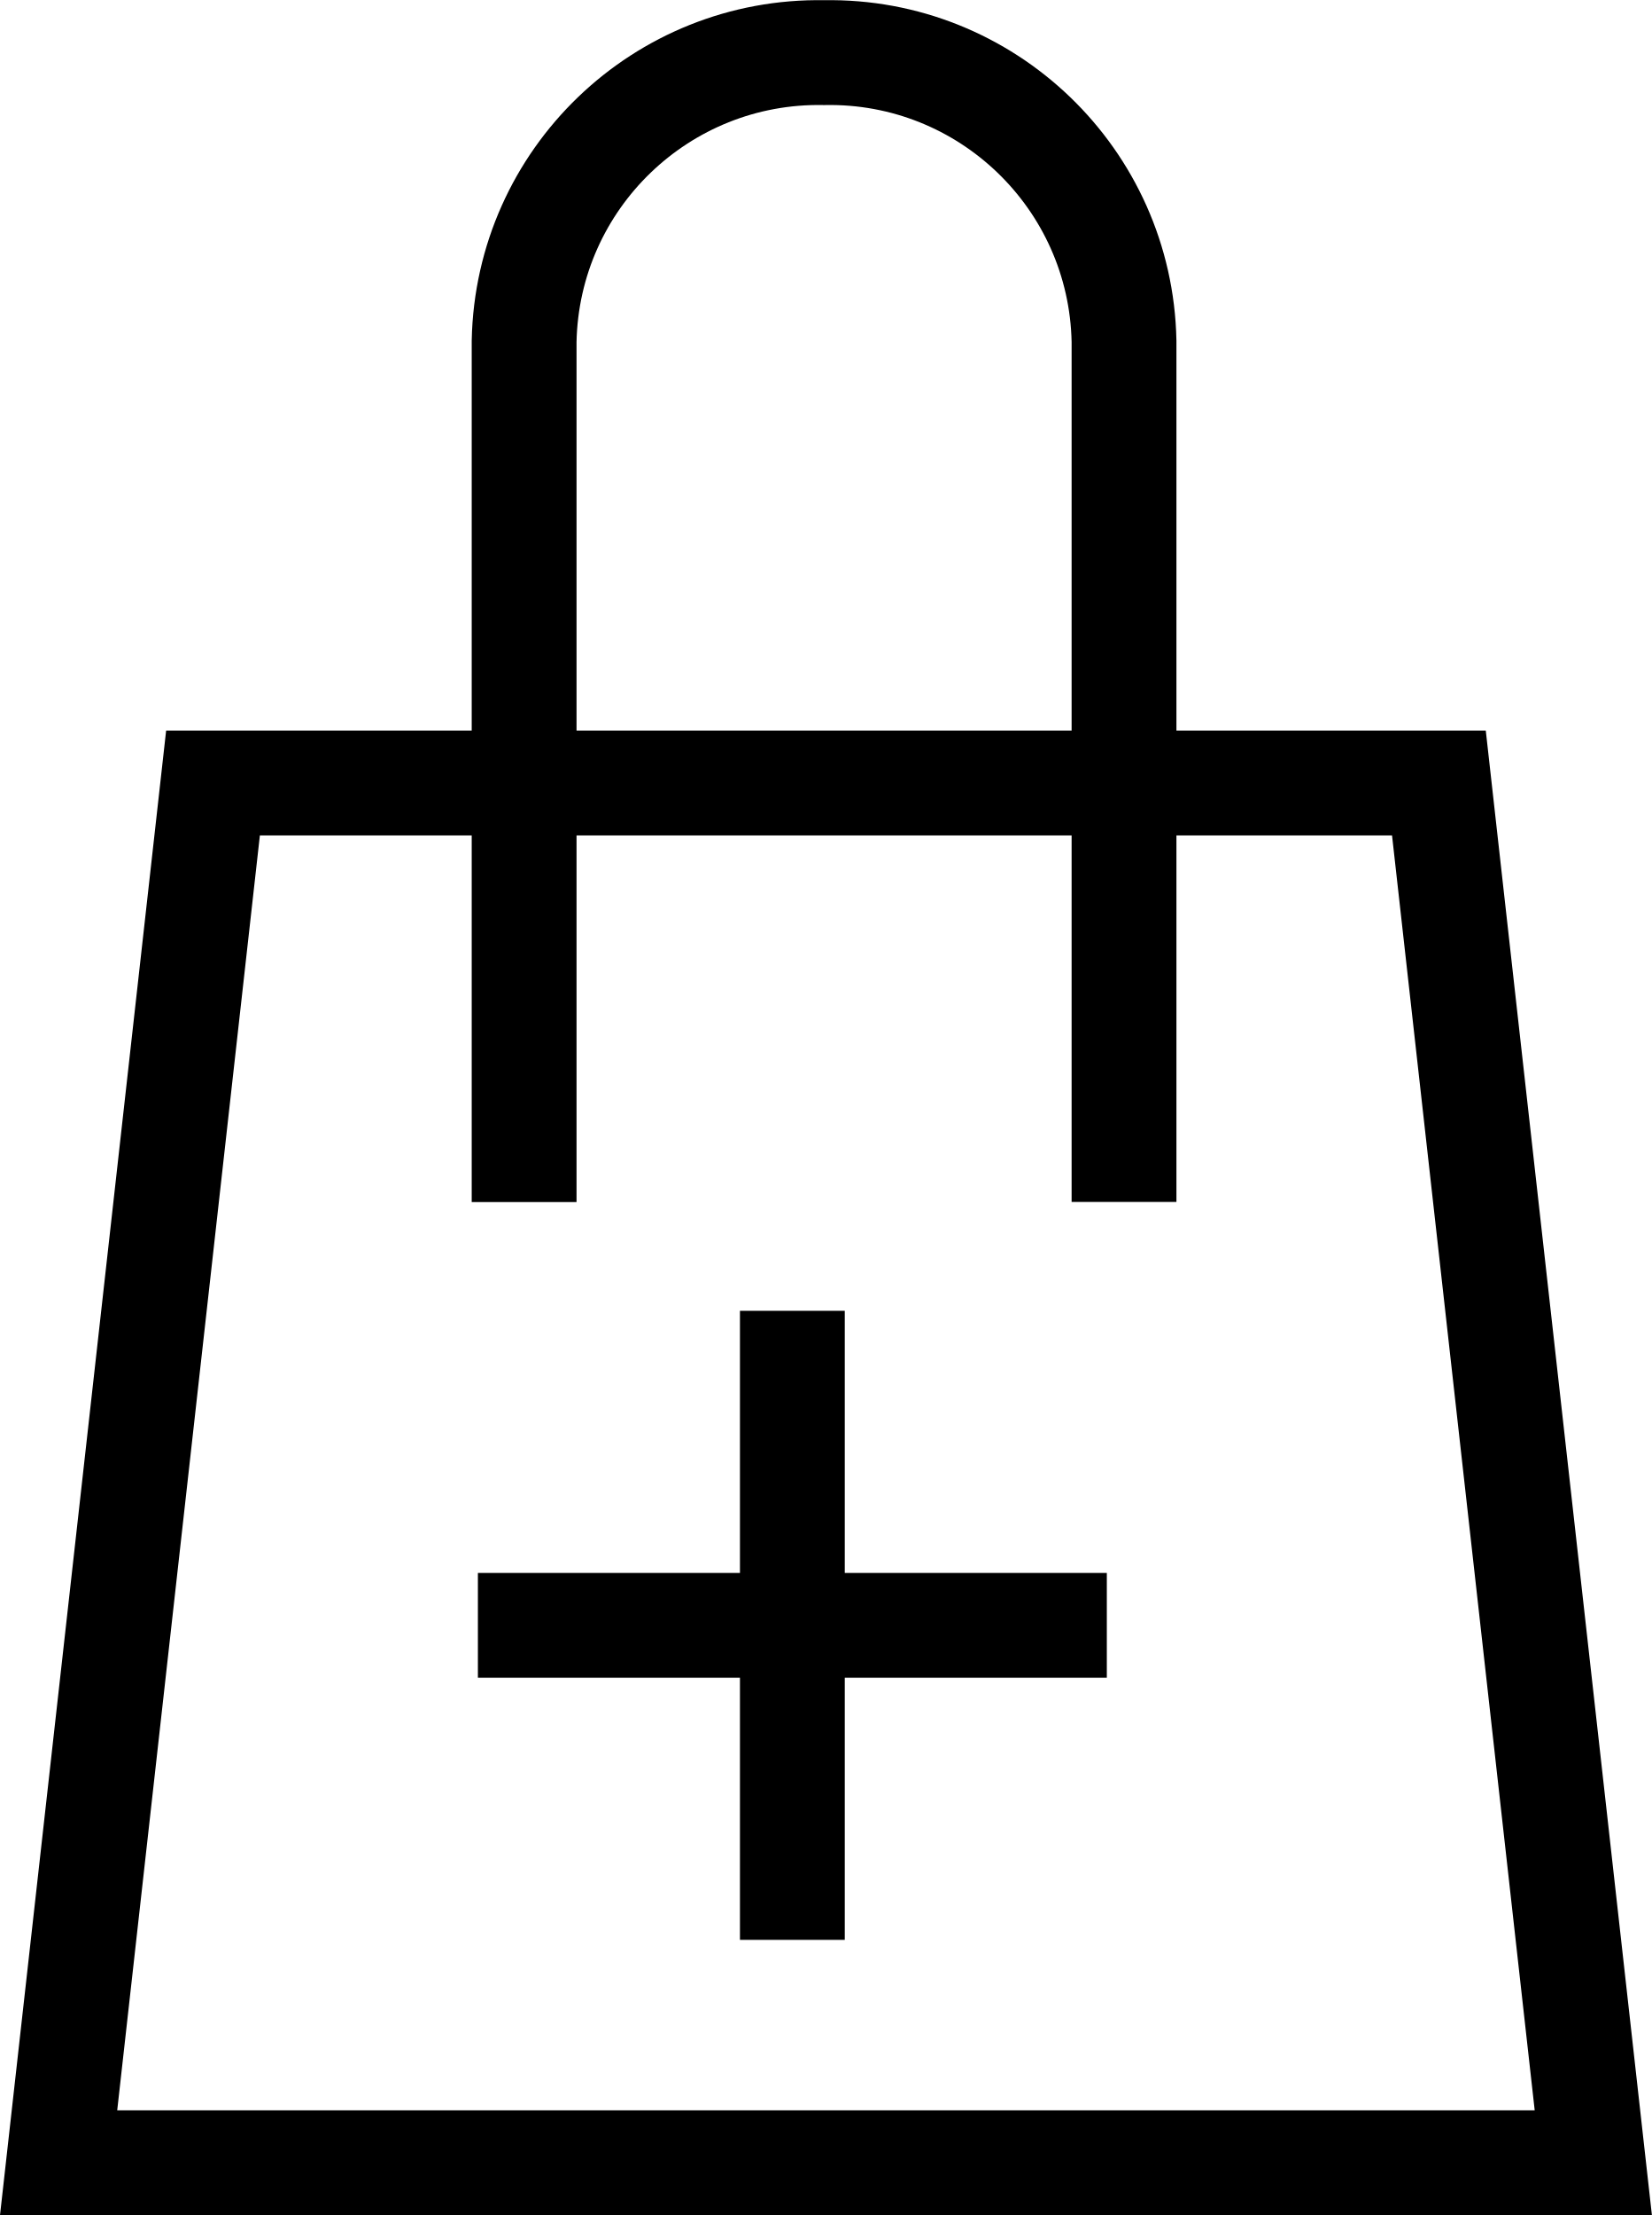
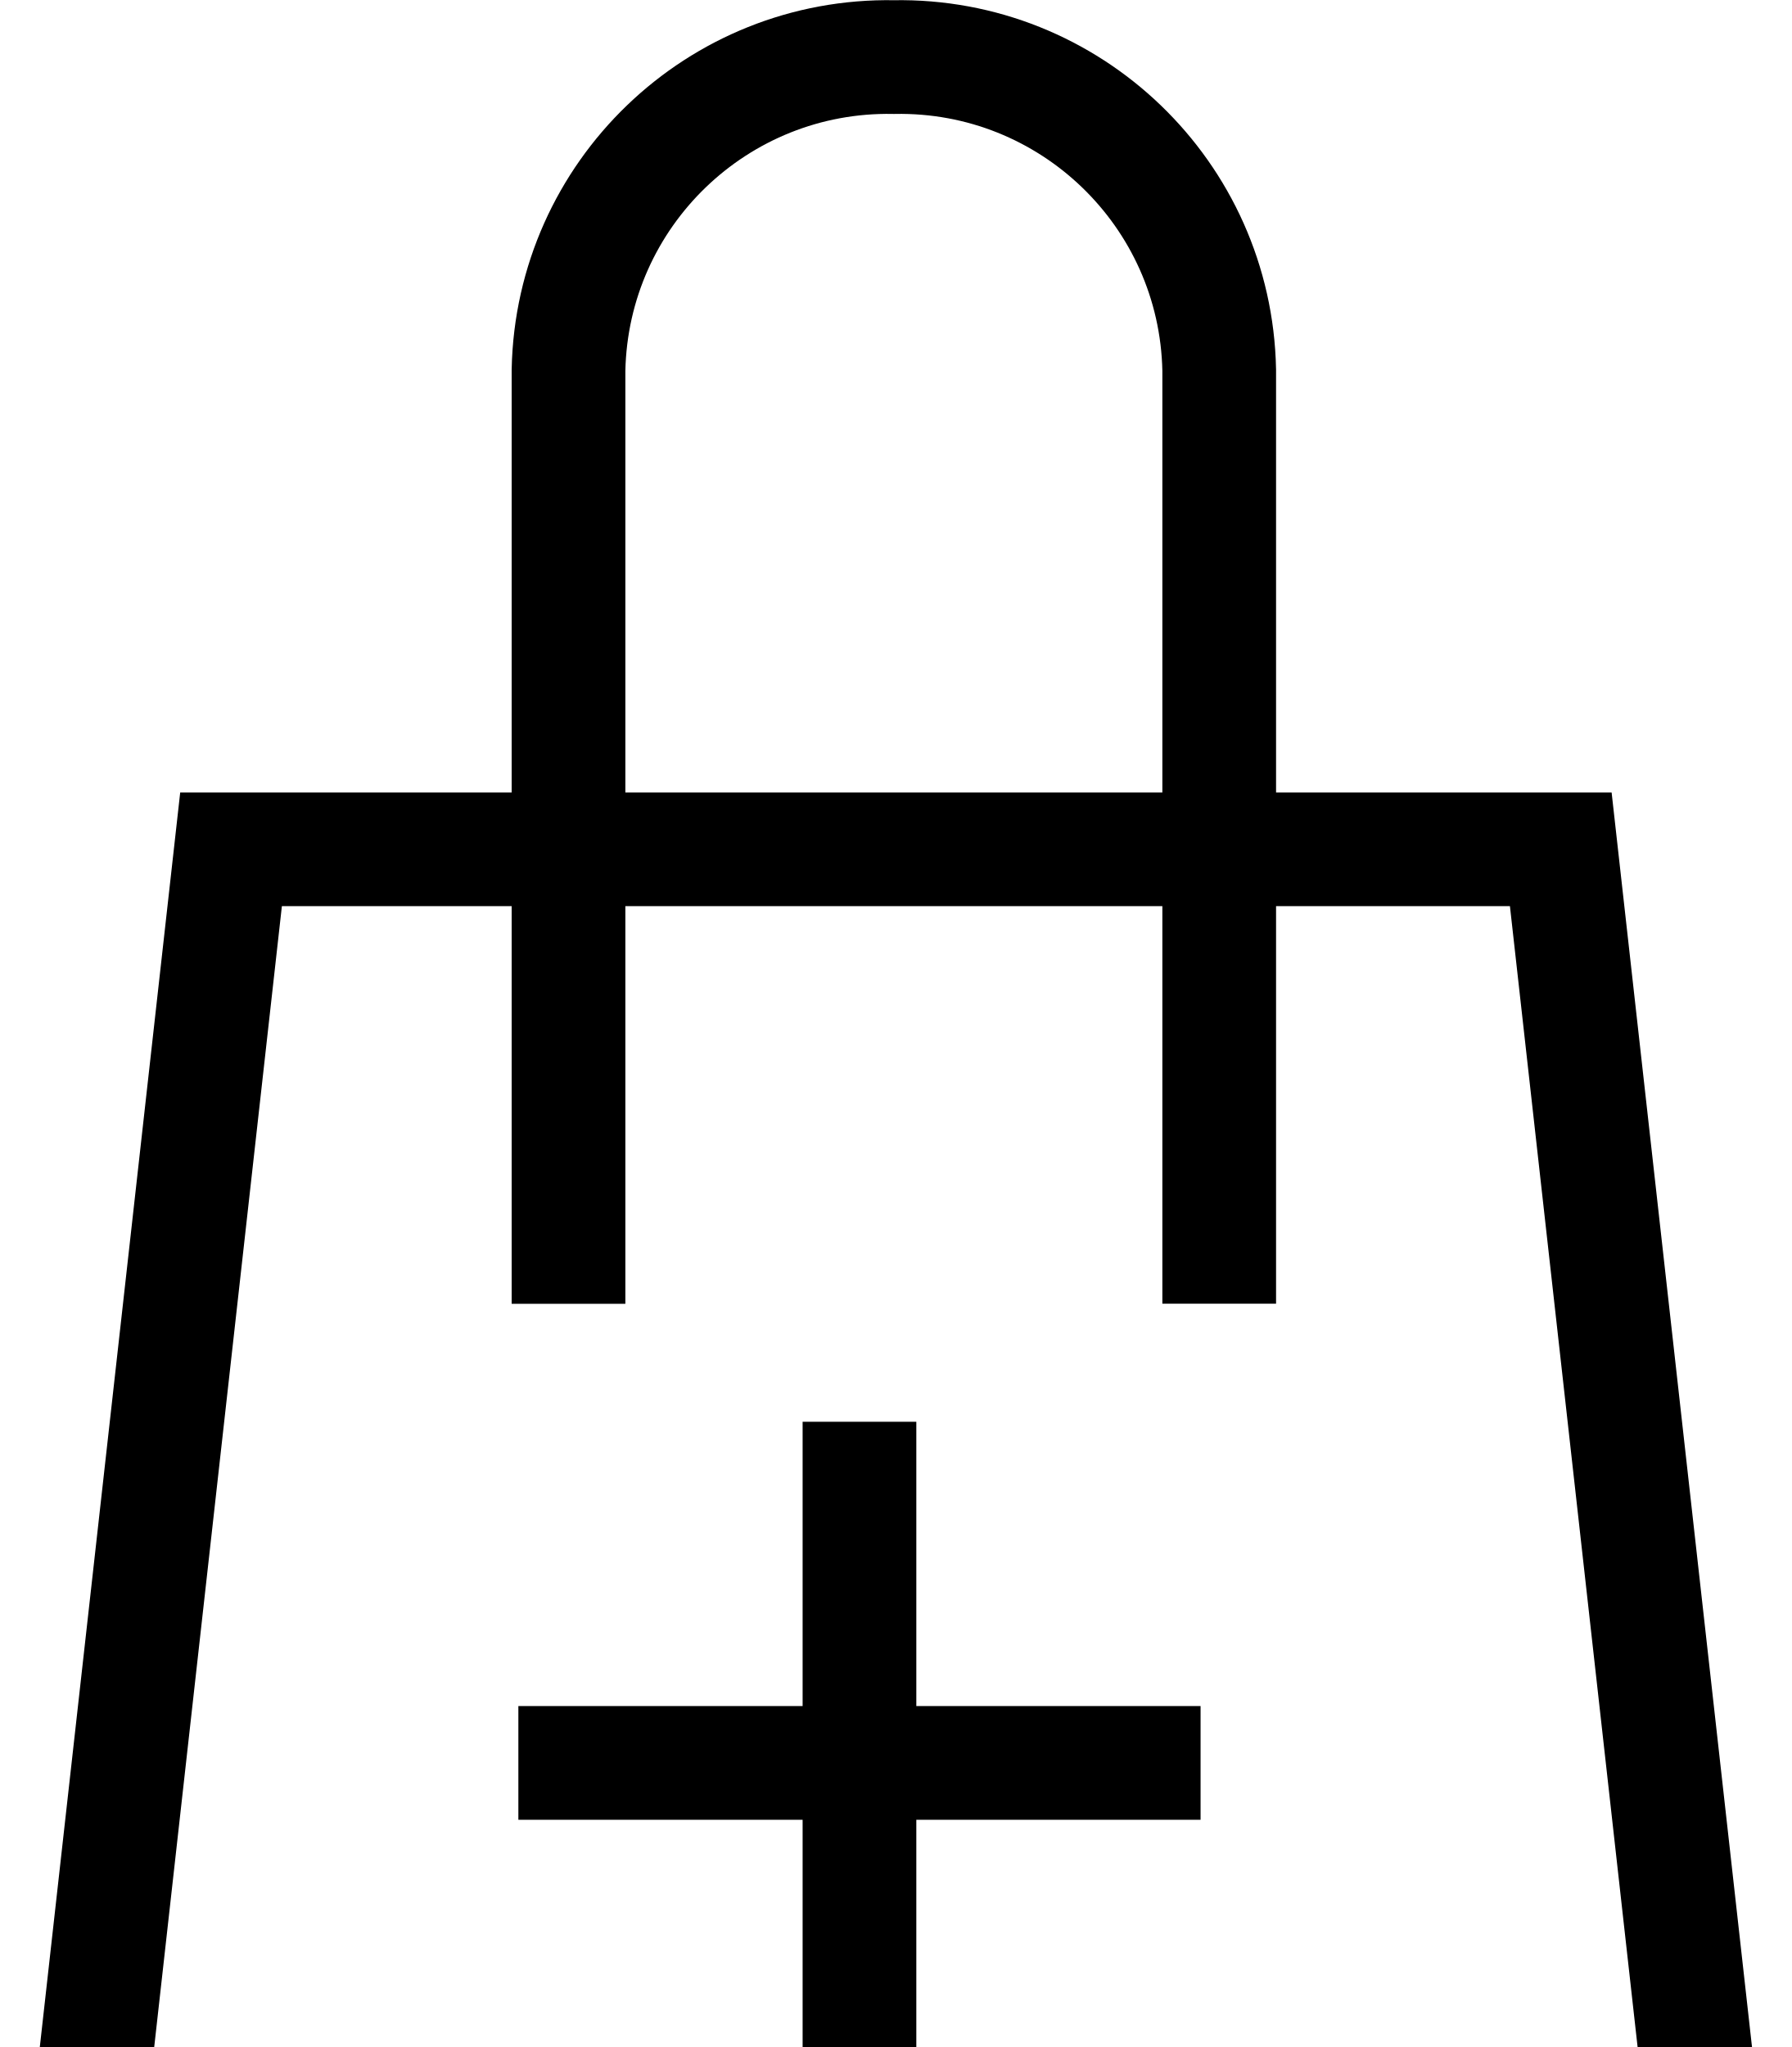
- <svg xmlns="http://www.w3.org/2000/svg" width="15.758" height="21.126" viewBox="0 0 15.758 21.126">
+ <svg xmlns="http://www.w3.org/2000/svg" width="15.758" height="18" viewBox="0 0 15.758 18">
  <g id="Group_1294" data-name="Group 1294" transform="translate(5694.559 21388.501)">
    <g id="Group_1227" data-name="Group 1227" transform="translate(-5694 -21388)">
      <g id="Group_10" data-name="Group 10" transform="translate(0 0)">
        <path id="Path_5" data-name="Path 5" d="M13.727,7.466,15.2,20.626H.559L2.032,7.466ZM5,11.463l0-8.21A2.81,2.81,0,0,1,7.862.5a2.809,2.809,0,0,1,2.861,2.752v8.21" transform="translate(-0.559 -0.5)" fill="none" stroke="#000" stroke-miterlimit="10" stroke-width="1" />
      </g>
    </g>
    <g id="Group_1228" data-name="Group 1228" transform="translate(-33 4.5)">
      <line id="Line_39" data-name="Line 39" x2="6" transform="translate(-5657 -21377.5)" fill="none" stroke="#000" stroke-width="1" />
      <line id="Line_40" data-name="Line 40" x2="6" transform="translate(-5654 -21380.5) rotate(90)" fill="none" stroke="#000" stroke-width="1" />
    </g>
  </g>
</svg>
